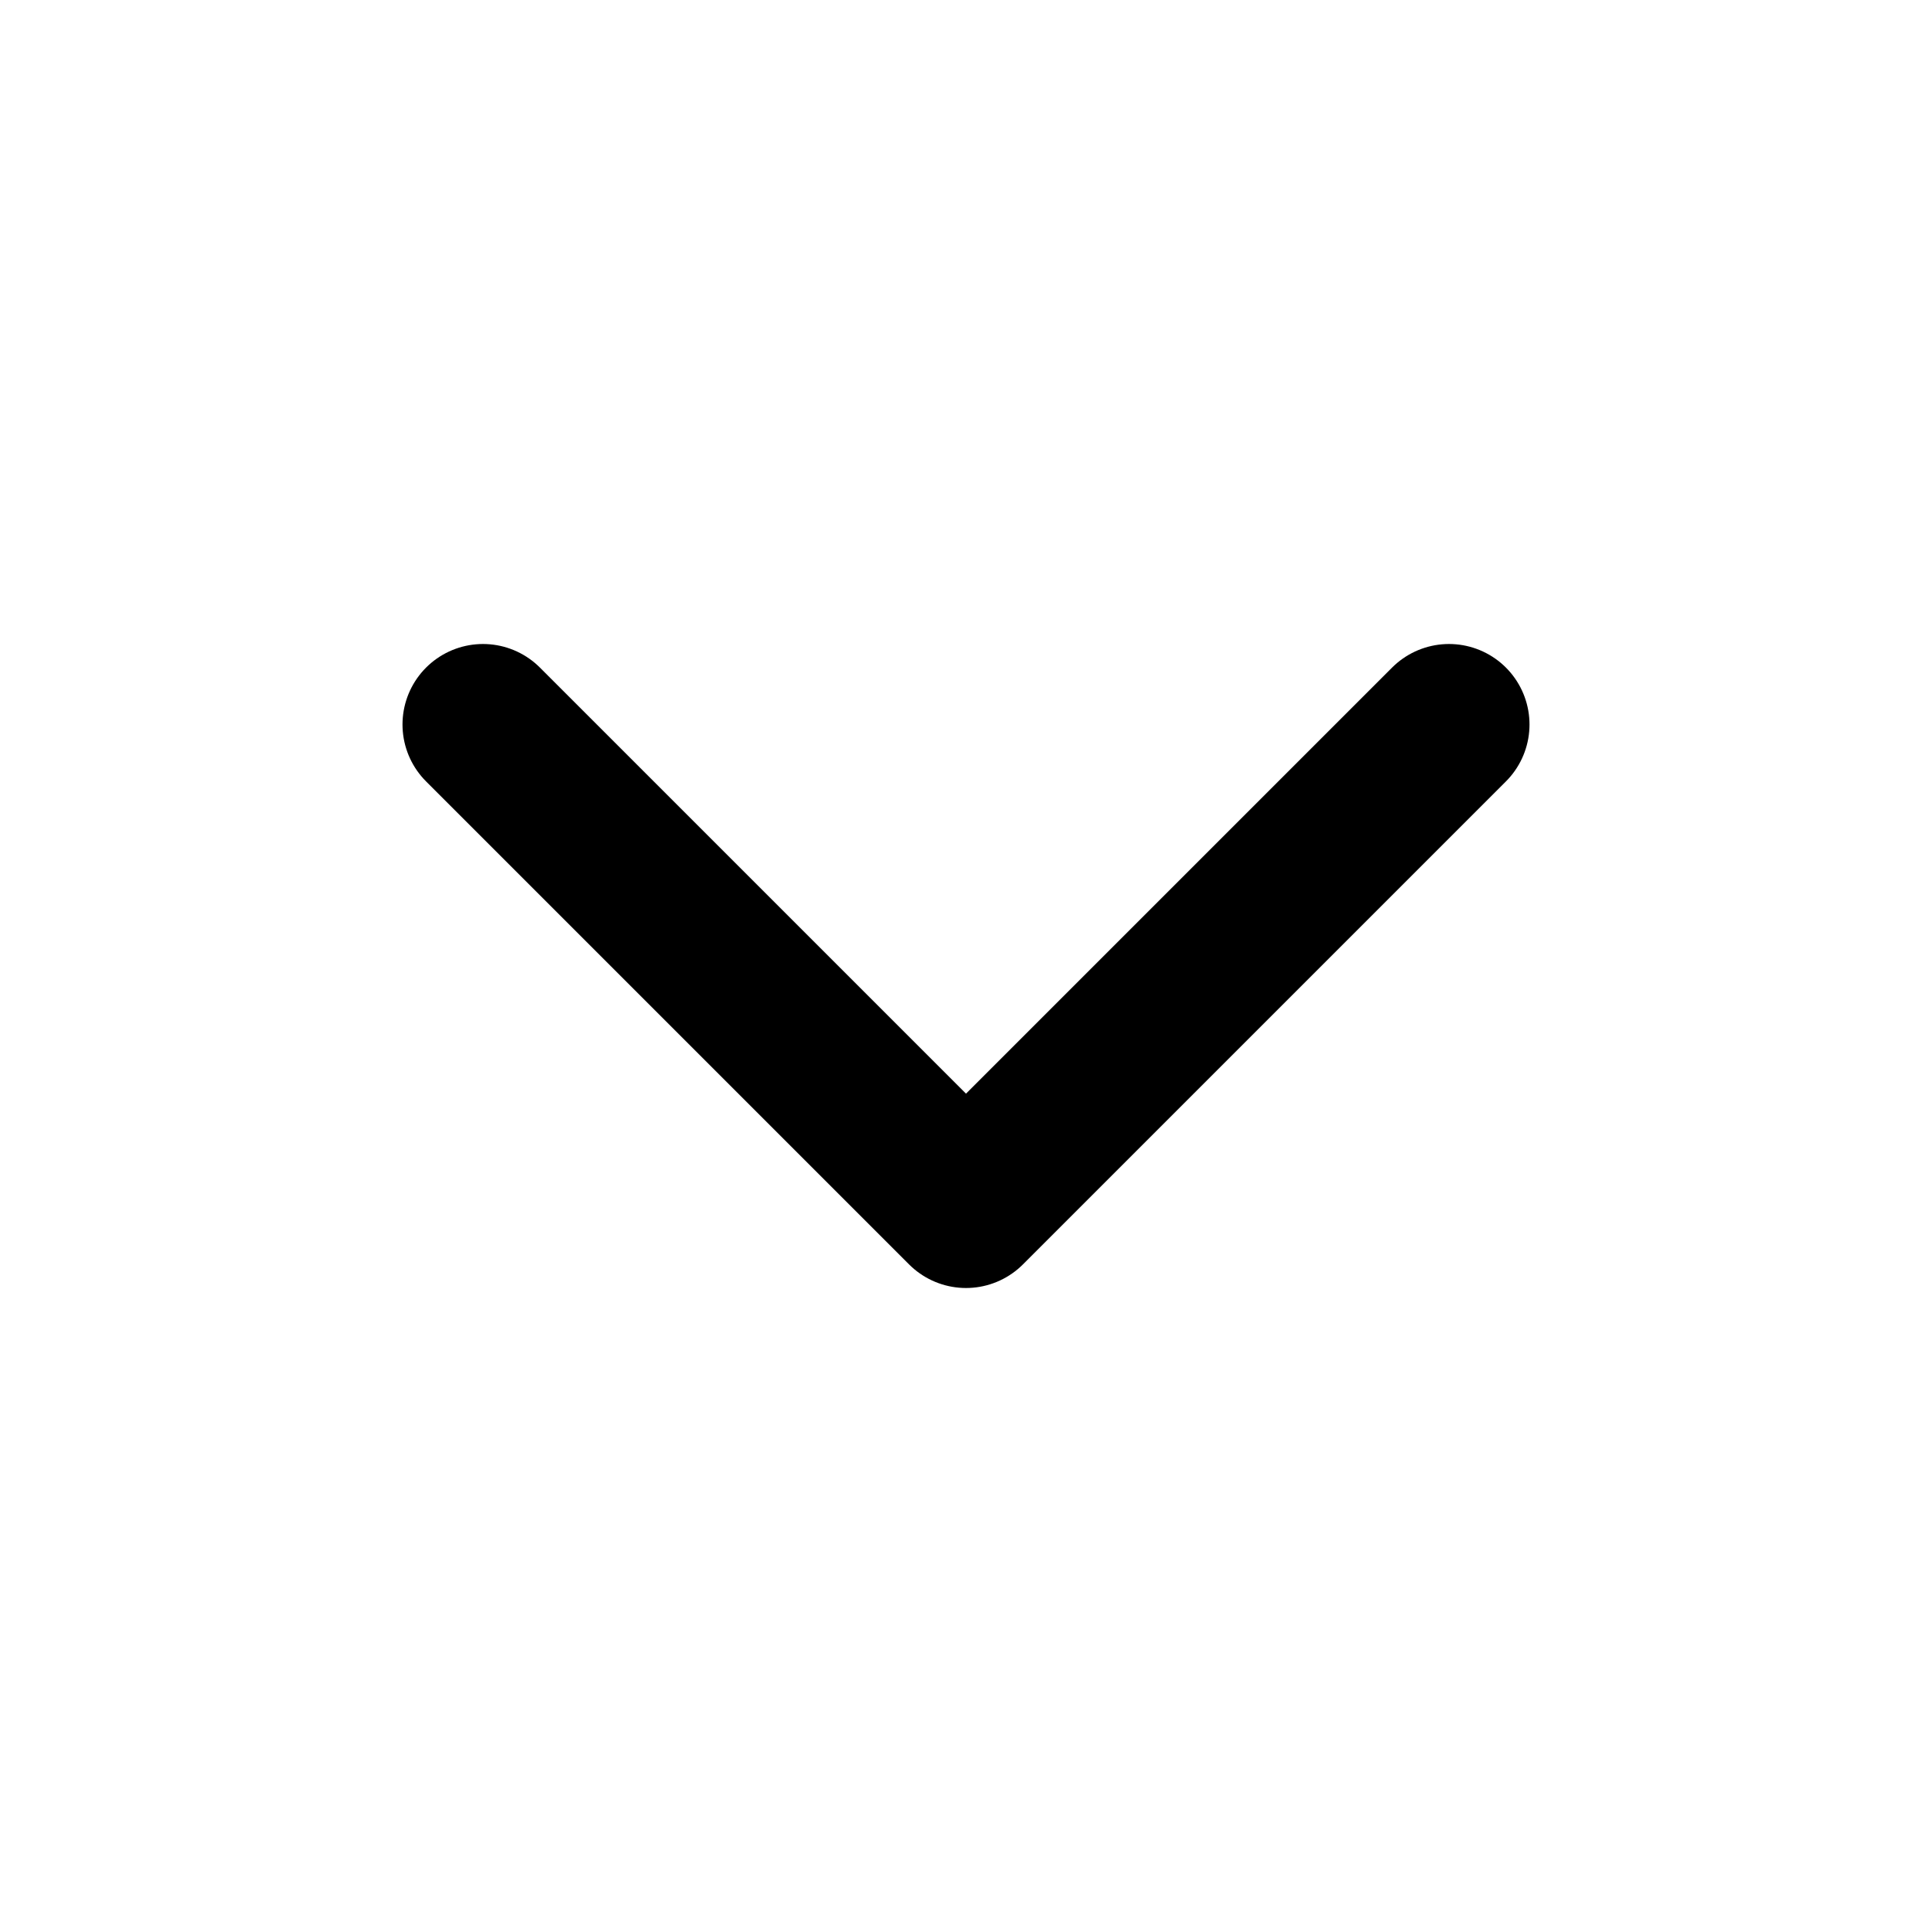
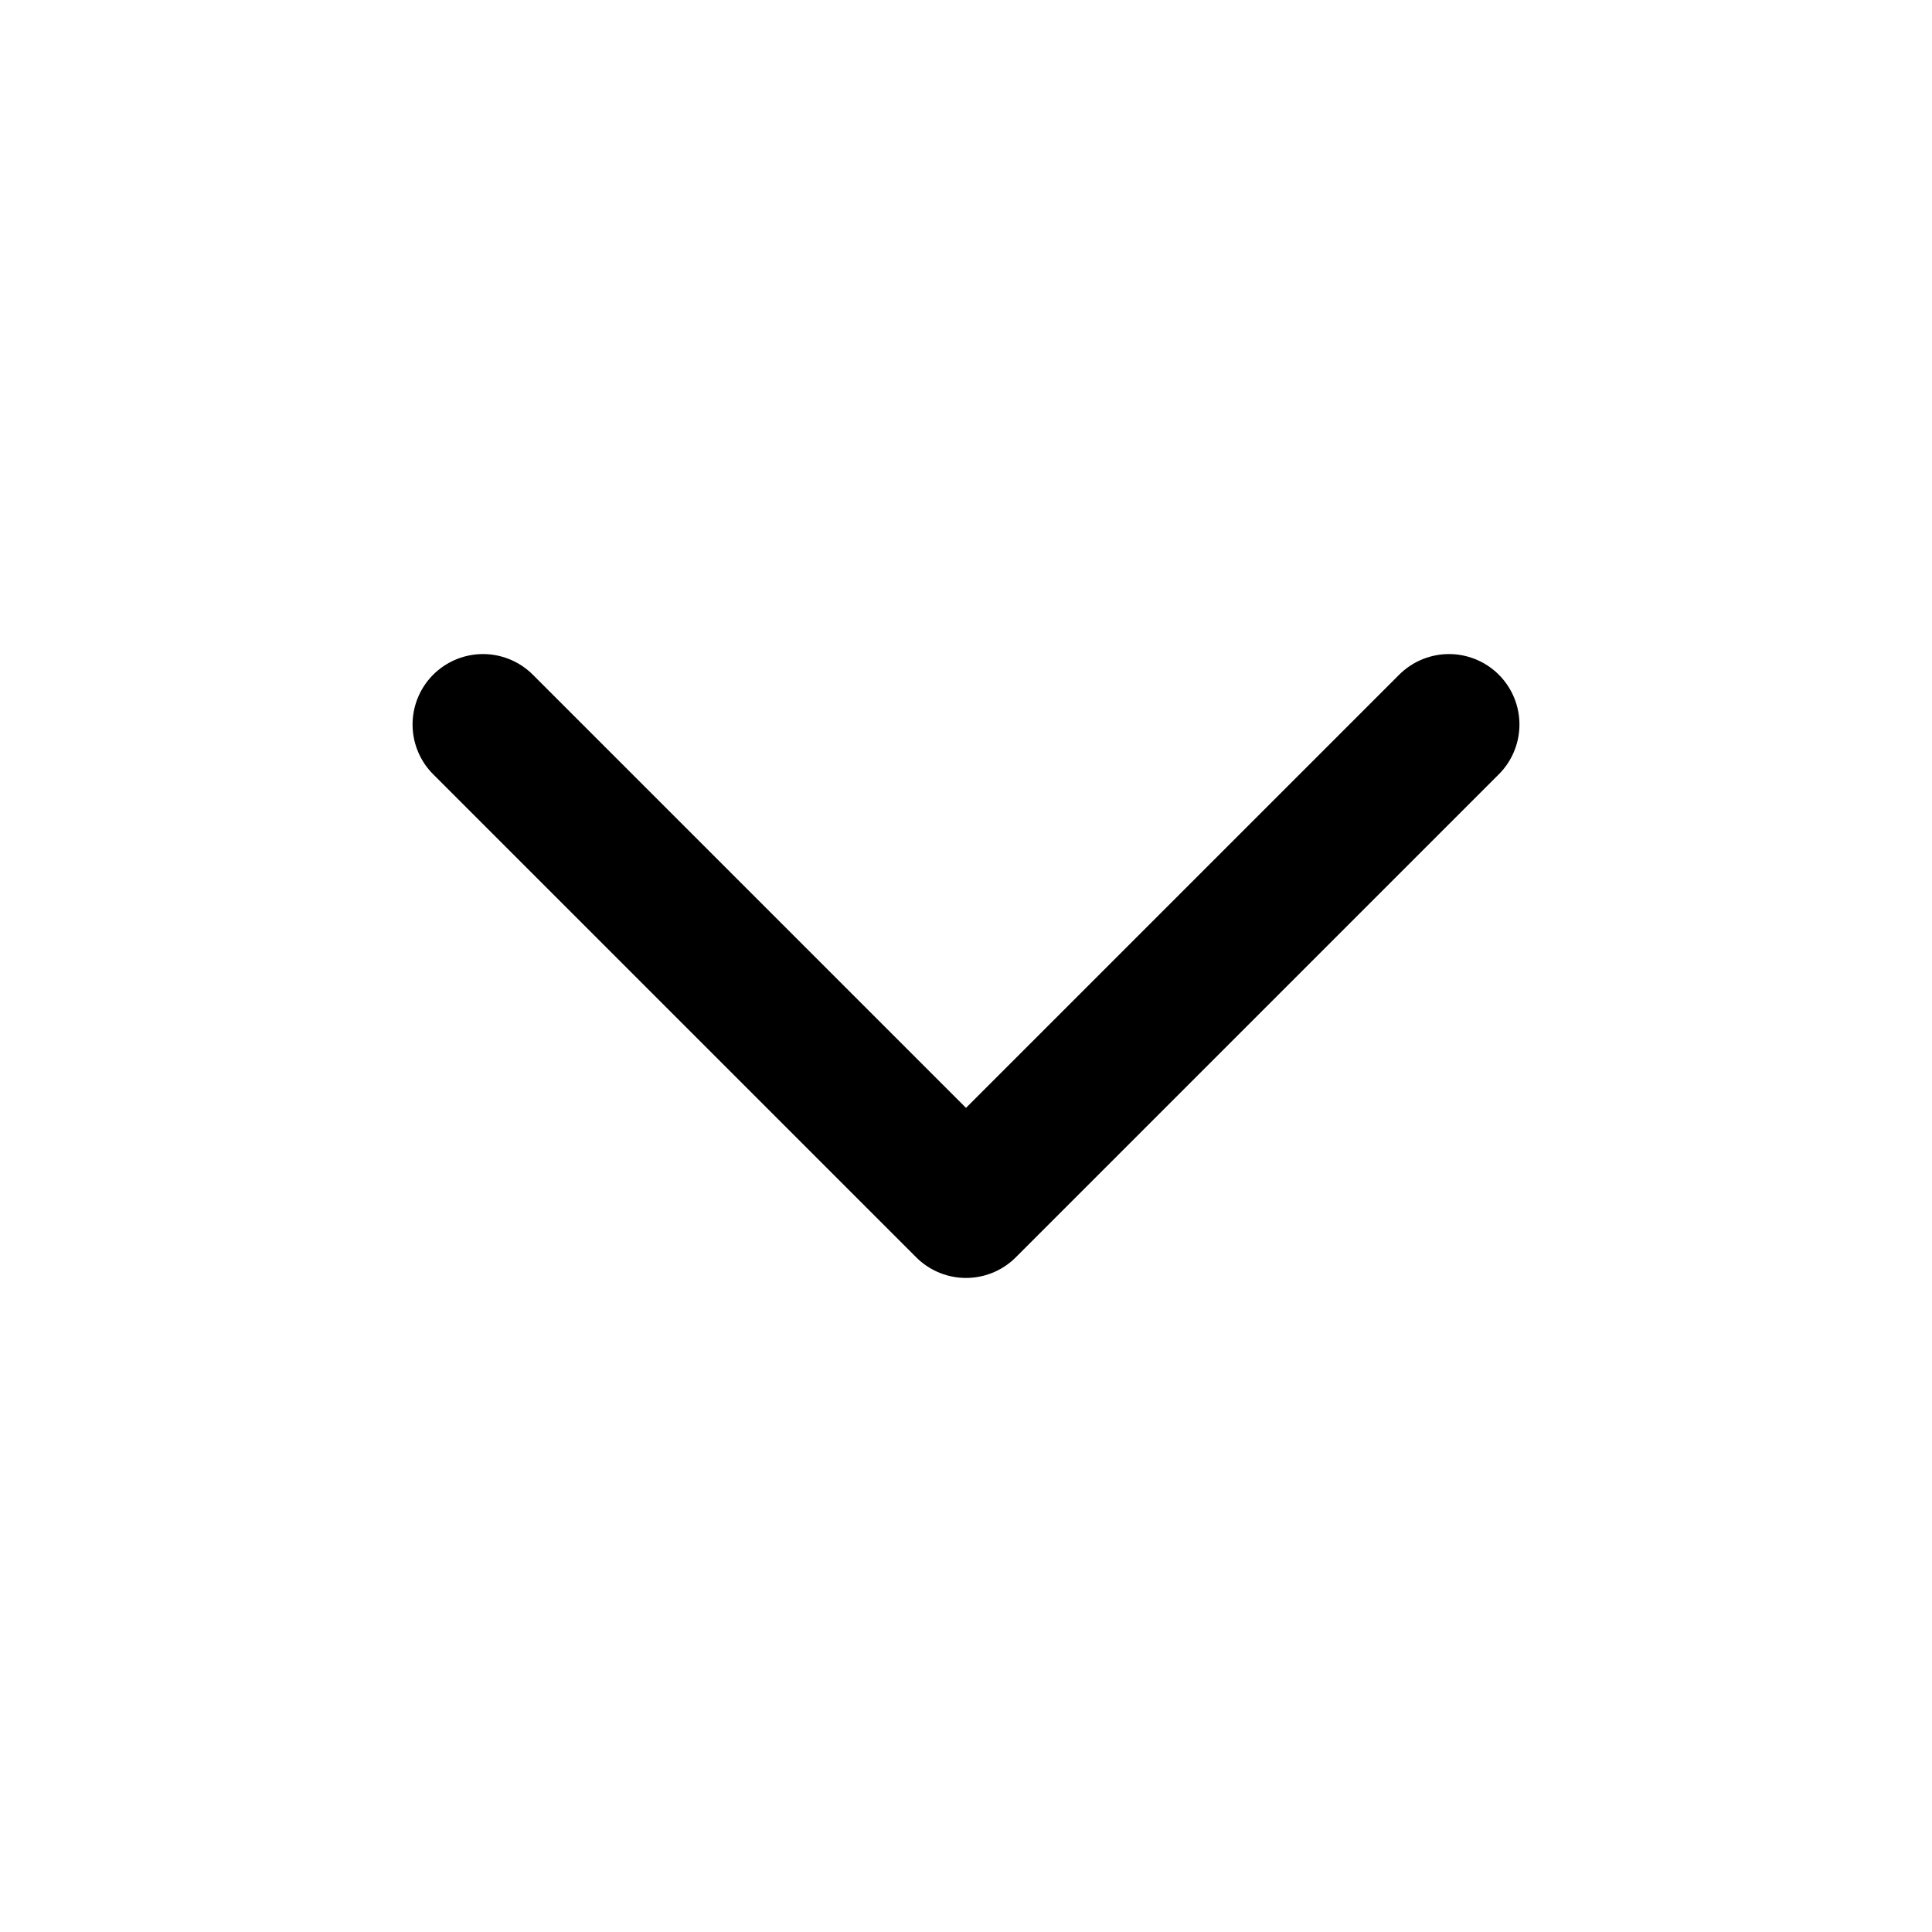
<svg xmlns="http://www.w3.org/2000/svg" width="1em" height="1em" viewBox="0 0 24 24">
-   <path fill="none" stroke="currentColor" stroke-linecap="round" stroke-linejoin="round" stroke-width="2" d="m6 9l6 6l6-6" />
+   <g fill="none" stroke="currentColor" stroke-width="1.75" stroke-linecap="round" stroke-linejoin="round">
+     <path d="m6 9 6 6 6-6" />
+   </g>
</svg>
